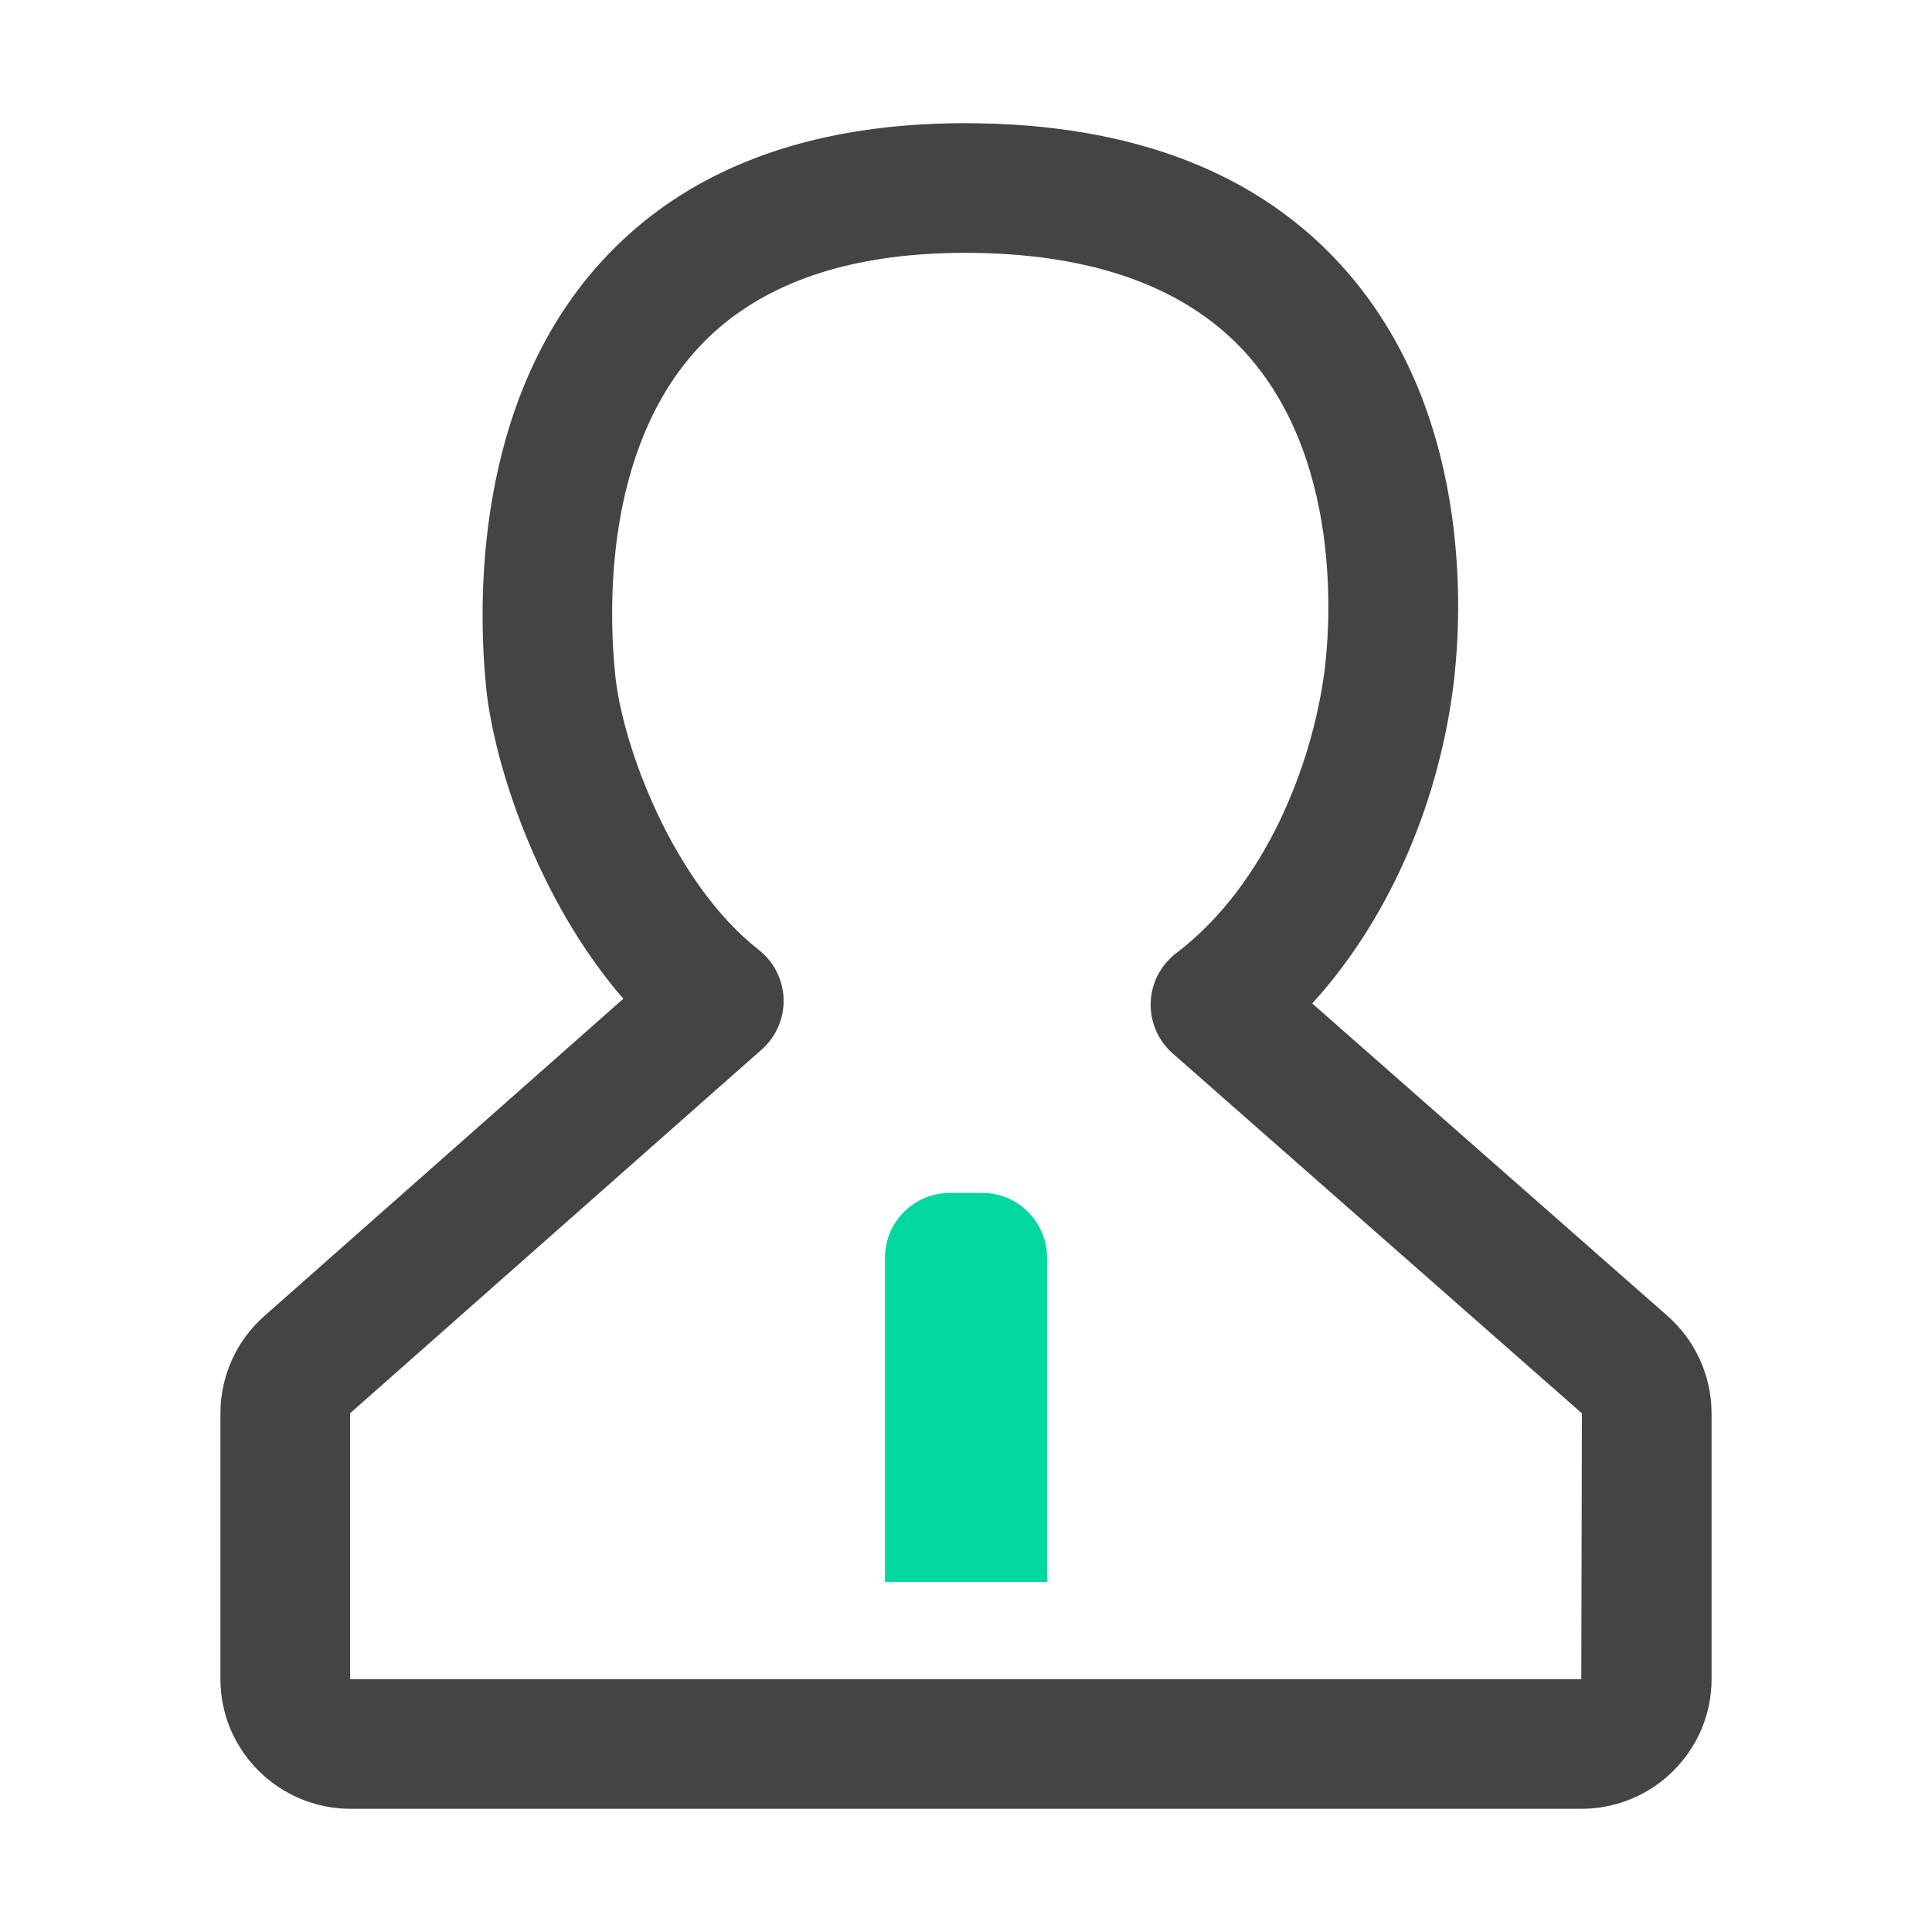
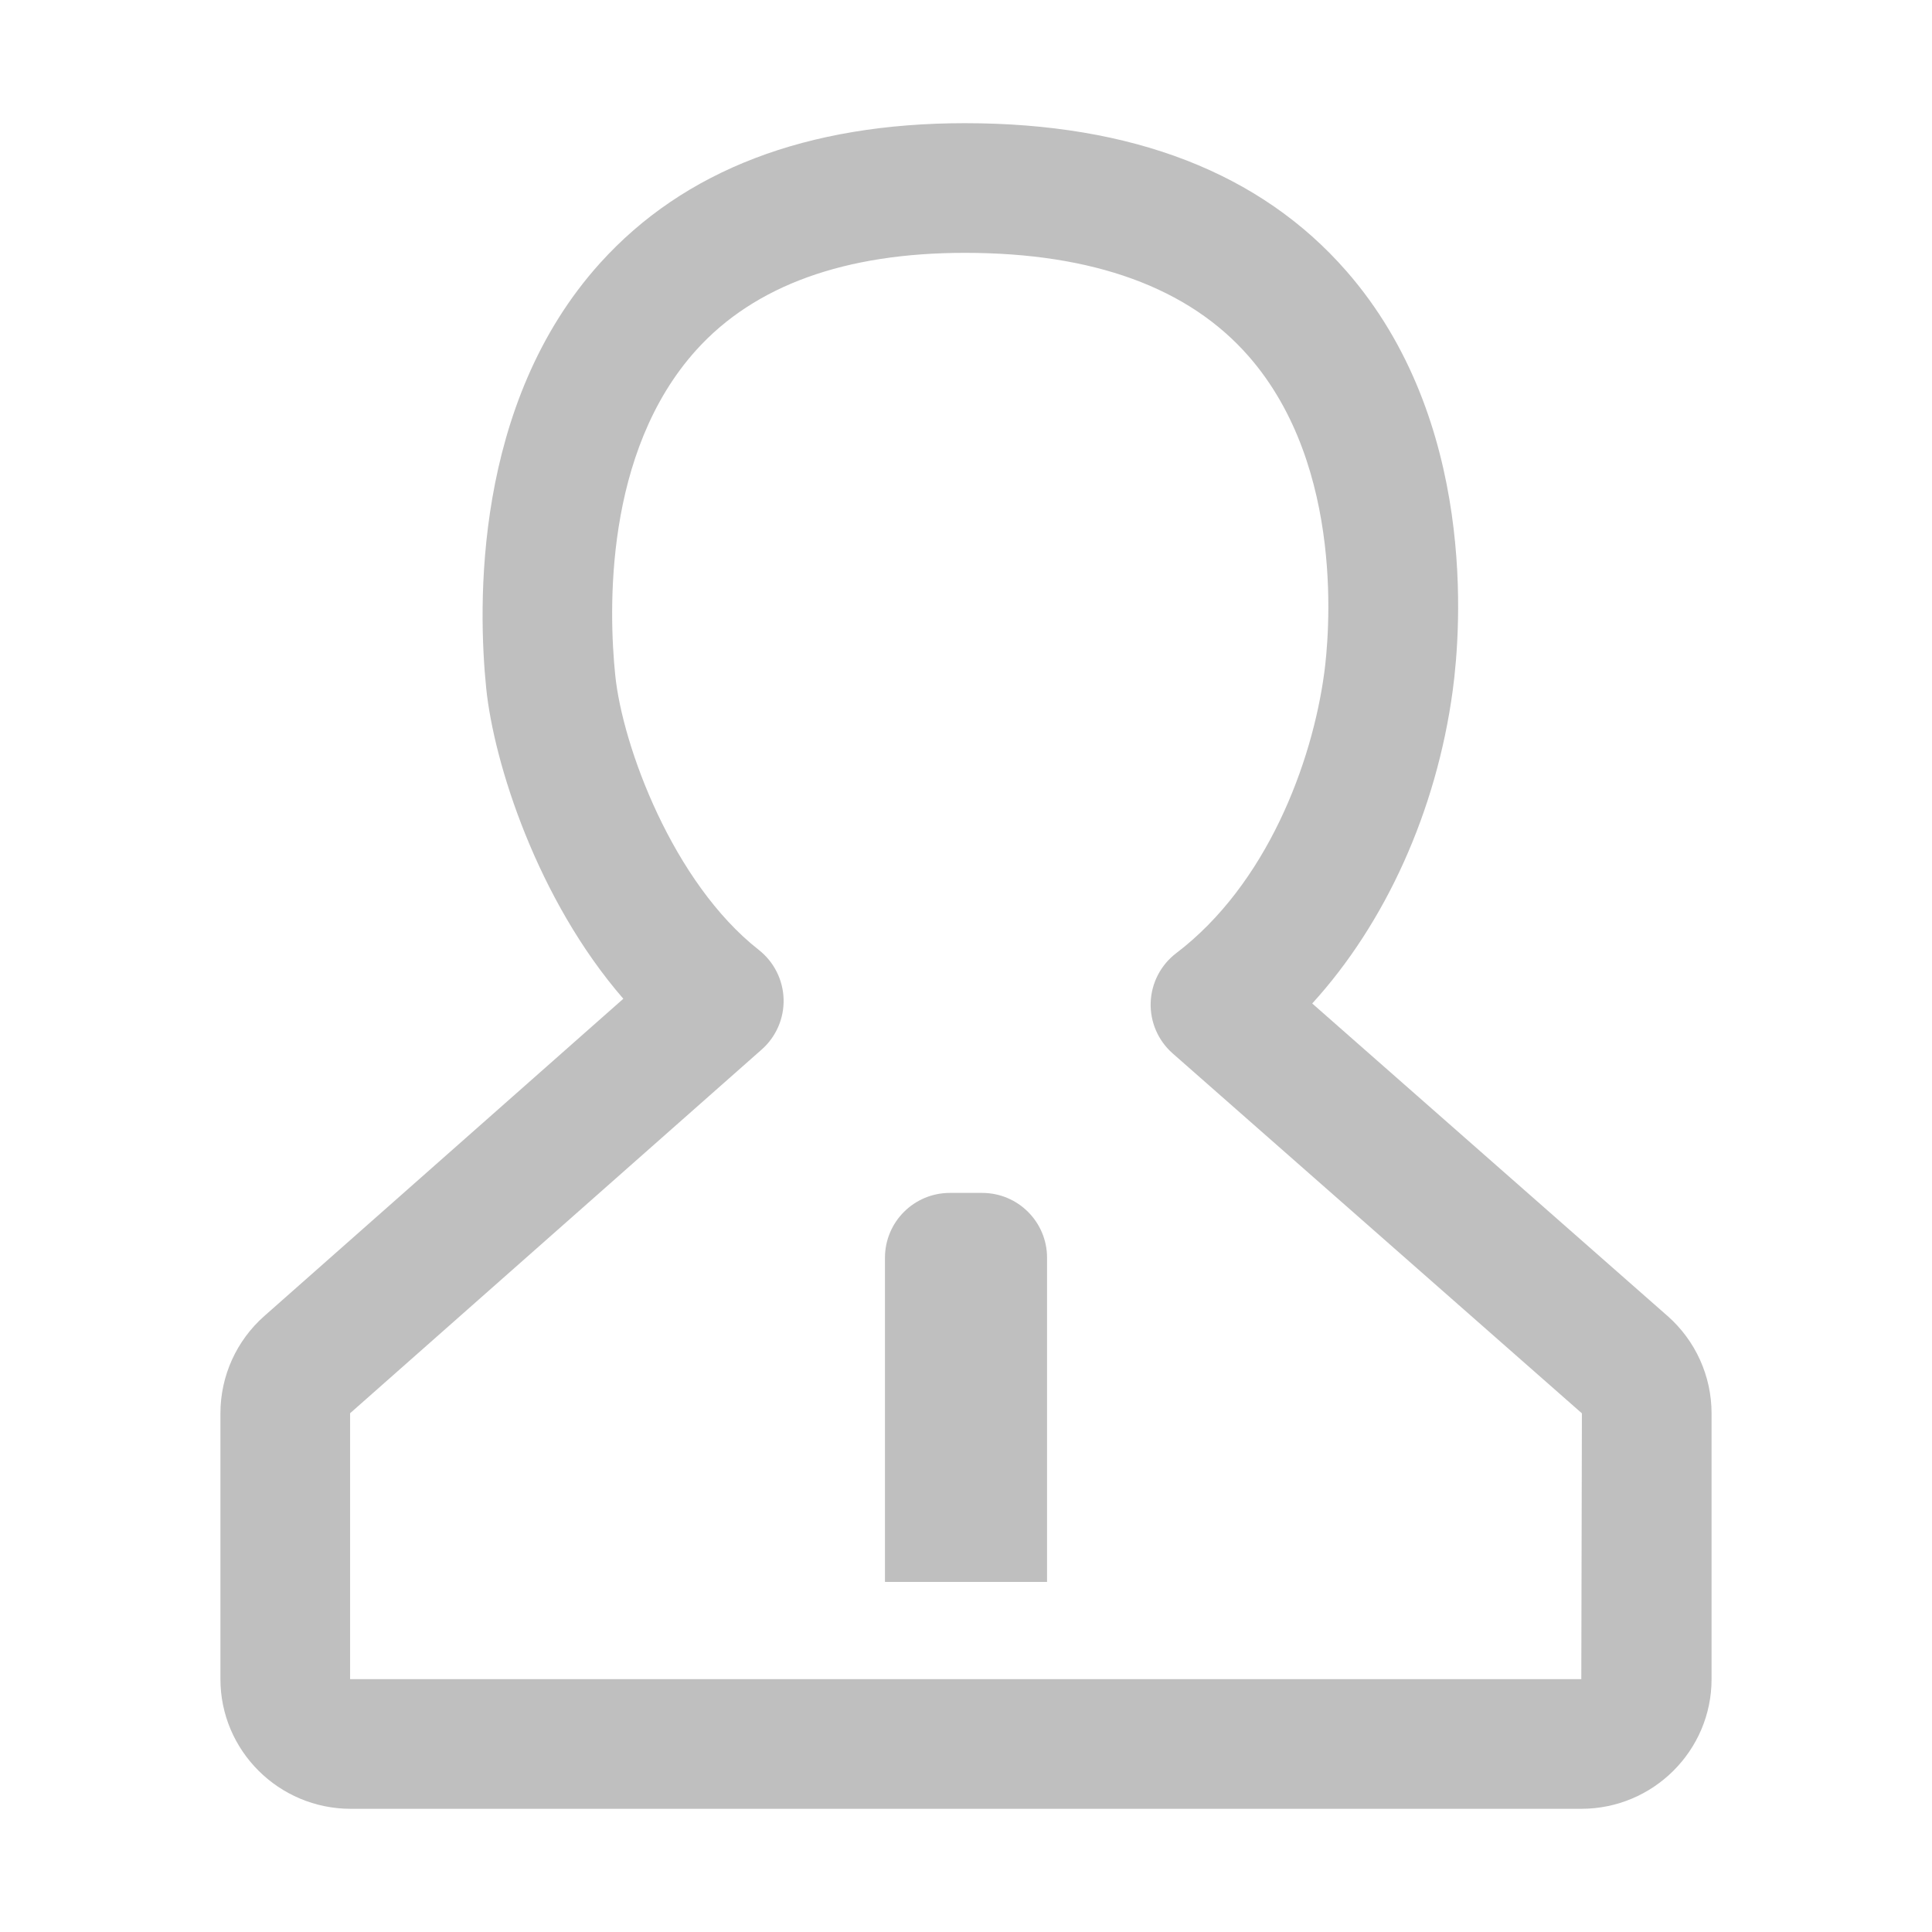
- <svg xmlns="http://www.w3.org/2000/svg" class="icon" width="120px" height="120.00px" viewBox="0 0 1024 1024" version="1.1">
-   <path d="M838.123 958.709H185.894c-38.087 0-69.06-30.83-69.06-68.724V749.054a68.742 68.742 0 0 1 23.222-51.501l190.318-168.188c-45.654-52.626-68.674-125.066-72.684-164.689-4.329-42.827-7.148-150.528 60.453-225.334C362.554 90.206 427.587 65.29 511.429 65.29c88.691 0 156.694 26.35 202.13 78.322 69.429 79.395 60.755 190.142 56.443 222.188-8.624 64.035-35.671 123.472-74.497 166.065l188.321 165.628 0.016 0.008a68.782 68.782 0 0 1 23.322 51.602v140.881c0.002 37.894-30.971 68.724-69.041 68.724zM511.429 134.015c-63.59 0-111.46 17.299-142.298 51.409-49.127 54.362-46.477 138.623-43.054 172.332 3.809 37.684 30.62 110.041 76.107 145.721a34.409 34.409 0 0 1 13.137 26.032 34.318 34.318 0 0 1-11.594 26.753L185.558 749.046v140.939H838.123l0.319-140.889-216.895-190.755a34.373 34.373 0 0 1-11.661-27.021 34.358 34.358 0 0 1 13.54-26.124c48.02-36.551 72.013-100.713 78.456-148.556 2.382-17.659 11.61-108.7-40.05-167.793-31.814-36.385-82.417-54.832-150.403-54.832z" fill="#444444" />
-   <path d="M554.957 838.444h-85.906V666.633c0-18.977 15.384-34.363 34.363-34.363h17.181c18.978 0 34.363 15.384 34.363 34.363v171.811z" fill="#00D8A0" />
+ <svg xmlns="http://www.w3.org/2000/svg" t="1552903192856" class="icon" style="" viewBox="0 0 1024 1024" version="1.1" p-id="3199" width="120" height="120">
+   <defs>
+     <style type="text/css" />
+   </defs>
+   <path d="M838.123 958.709H185.894c-38.087 0-69.06-30.83-69.06-68.724V749.054a68.742 68.742 0 0 1 23.222-51.501l190.318-168.188c-45.654-52.626-68.674-125.066-72.684-164.689-4.329-42.827-7.148-150.528 60.453-225.334C362.554 90.206 427.587 65.29 511.429 65.29c88.691 0 156.694 26.35 202.13 78.322 69.429 79.395 60.755 190.142 56.443 222.188-8.624 64.035-35.671 123.472-74.497 166.065l188.321 165.628 0.016 0.008a68.782 68.782 0 0 1 23.322 51.602v140.881c0.002 37.894-30.971 68.724-69.041 68.724zM511.429 134.015c-63.59 0-111.46 17.299-142.298 51.409-49.127 54.362-46.477 138.623-43.054 172.332 3.809 37.684 30.62 110.041 76.107 145.721a34.409 34.409 0 0 1 13.137 26.032 34.318 34.318 0 0 1-11.594 26.753L185.558 749.046v140.939H838.123l0.319-140.889-216.895-190.755a34.373 34.373 0 0 1-11.661-27.021 34.358 34.358 0 0 1 13.54-26.124c48.02-36.551 72.013-100.713 78.456-148.556 2.382-17.659 11.61-108.7-40.05-167.793-31.814-36.385-82.417-54.832-150.403-54.832z" fill="#bfbfbf" p-id="3200" />
+   <path d="M554.957 838.444h-85.906V666.633c0-18.977 15.384-34.363 34.363-34.363h17.181c18.978 0 34.363 15.384 34.363 34.363v171.811z" fill="#bfbfbf" p-id="3201" />
</svg>
